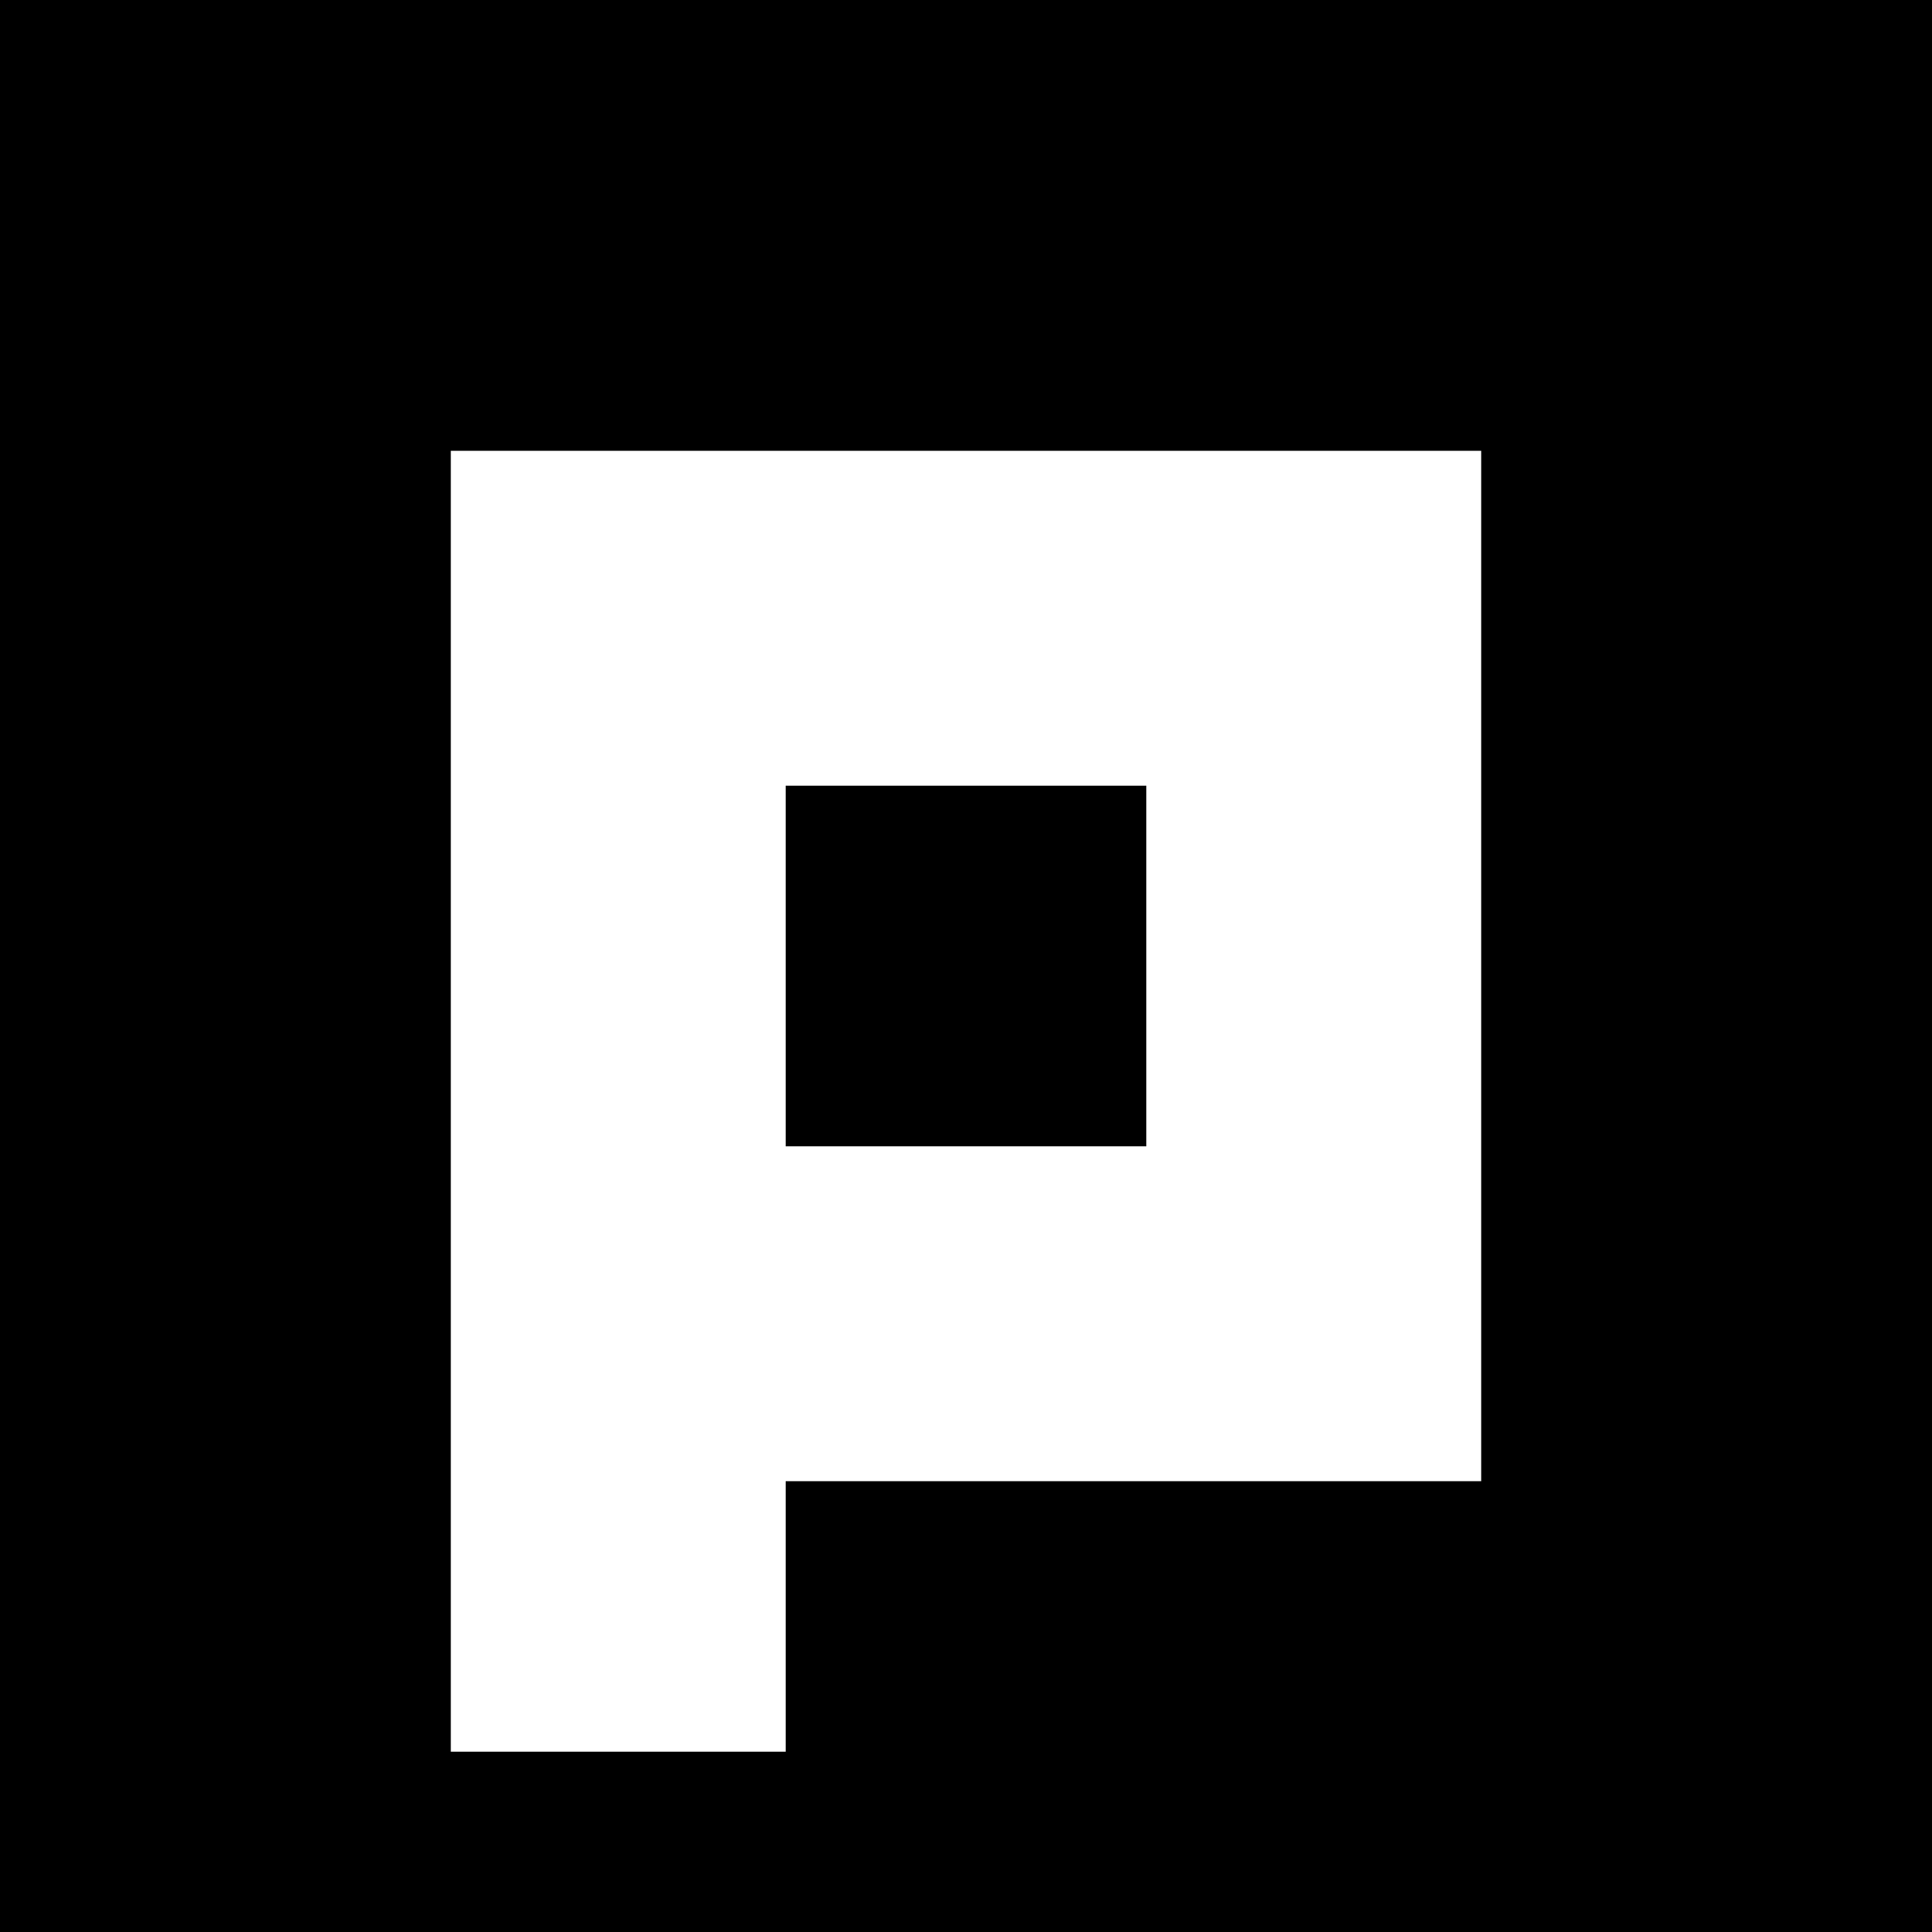
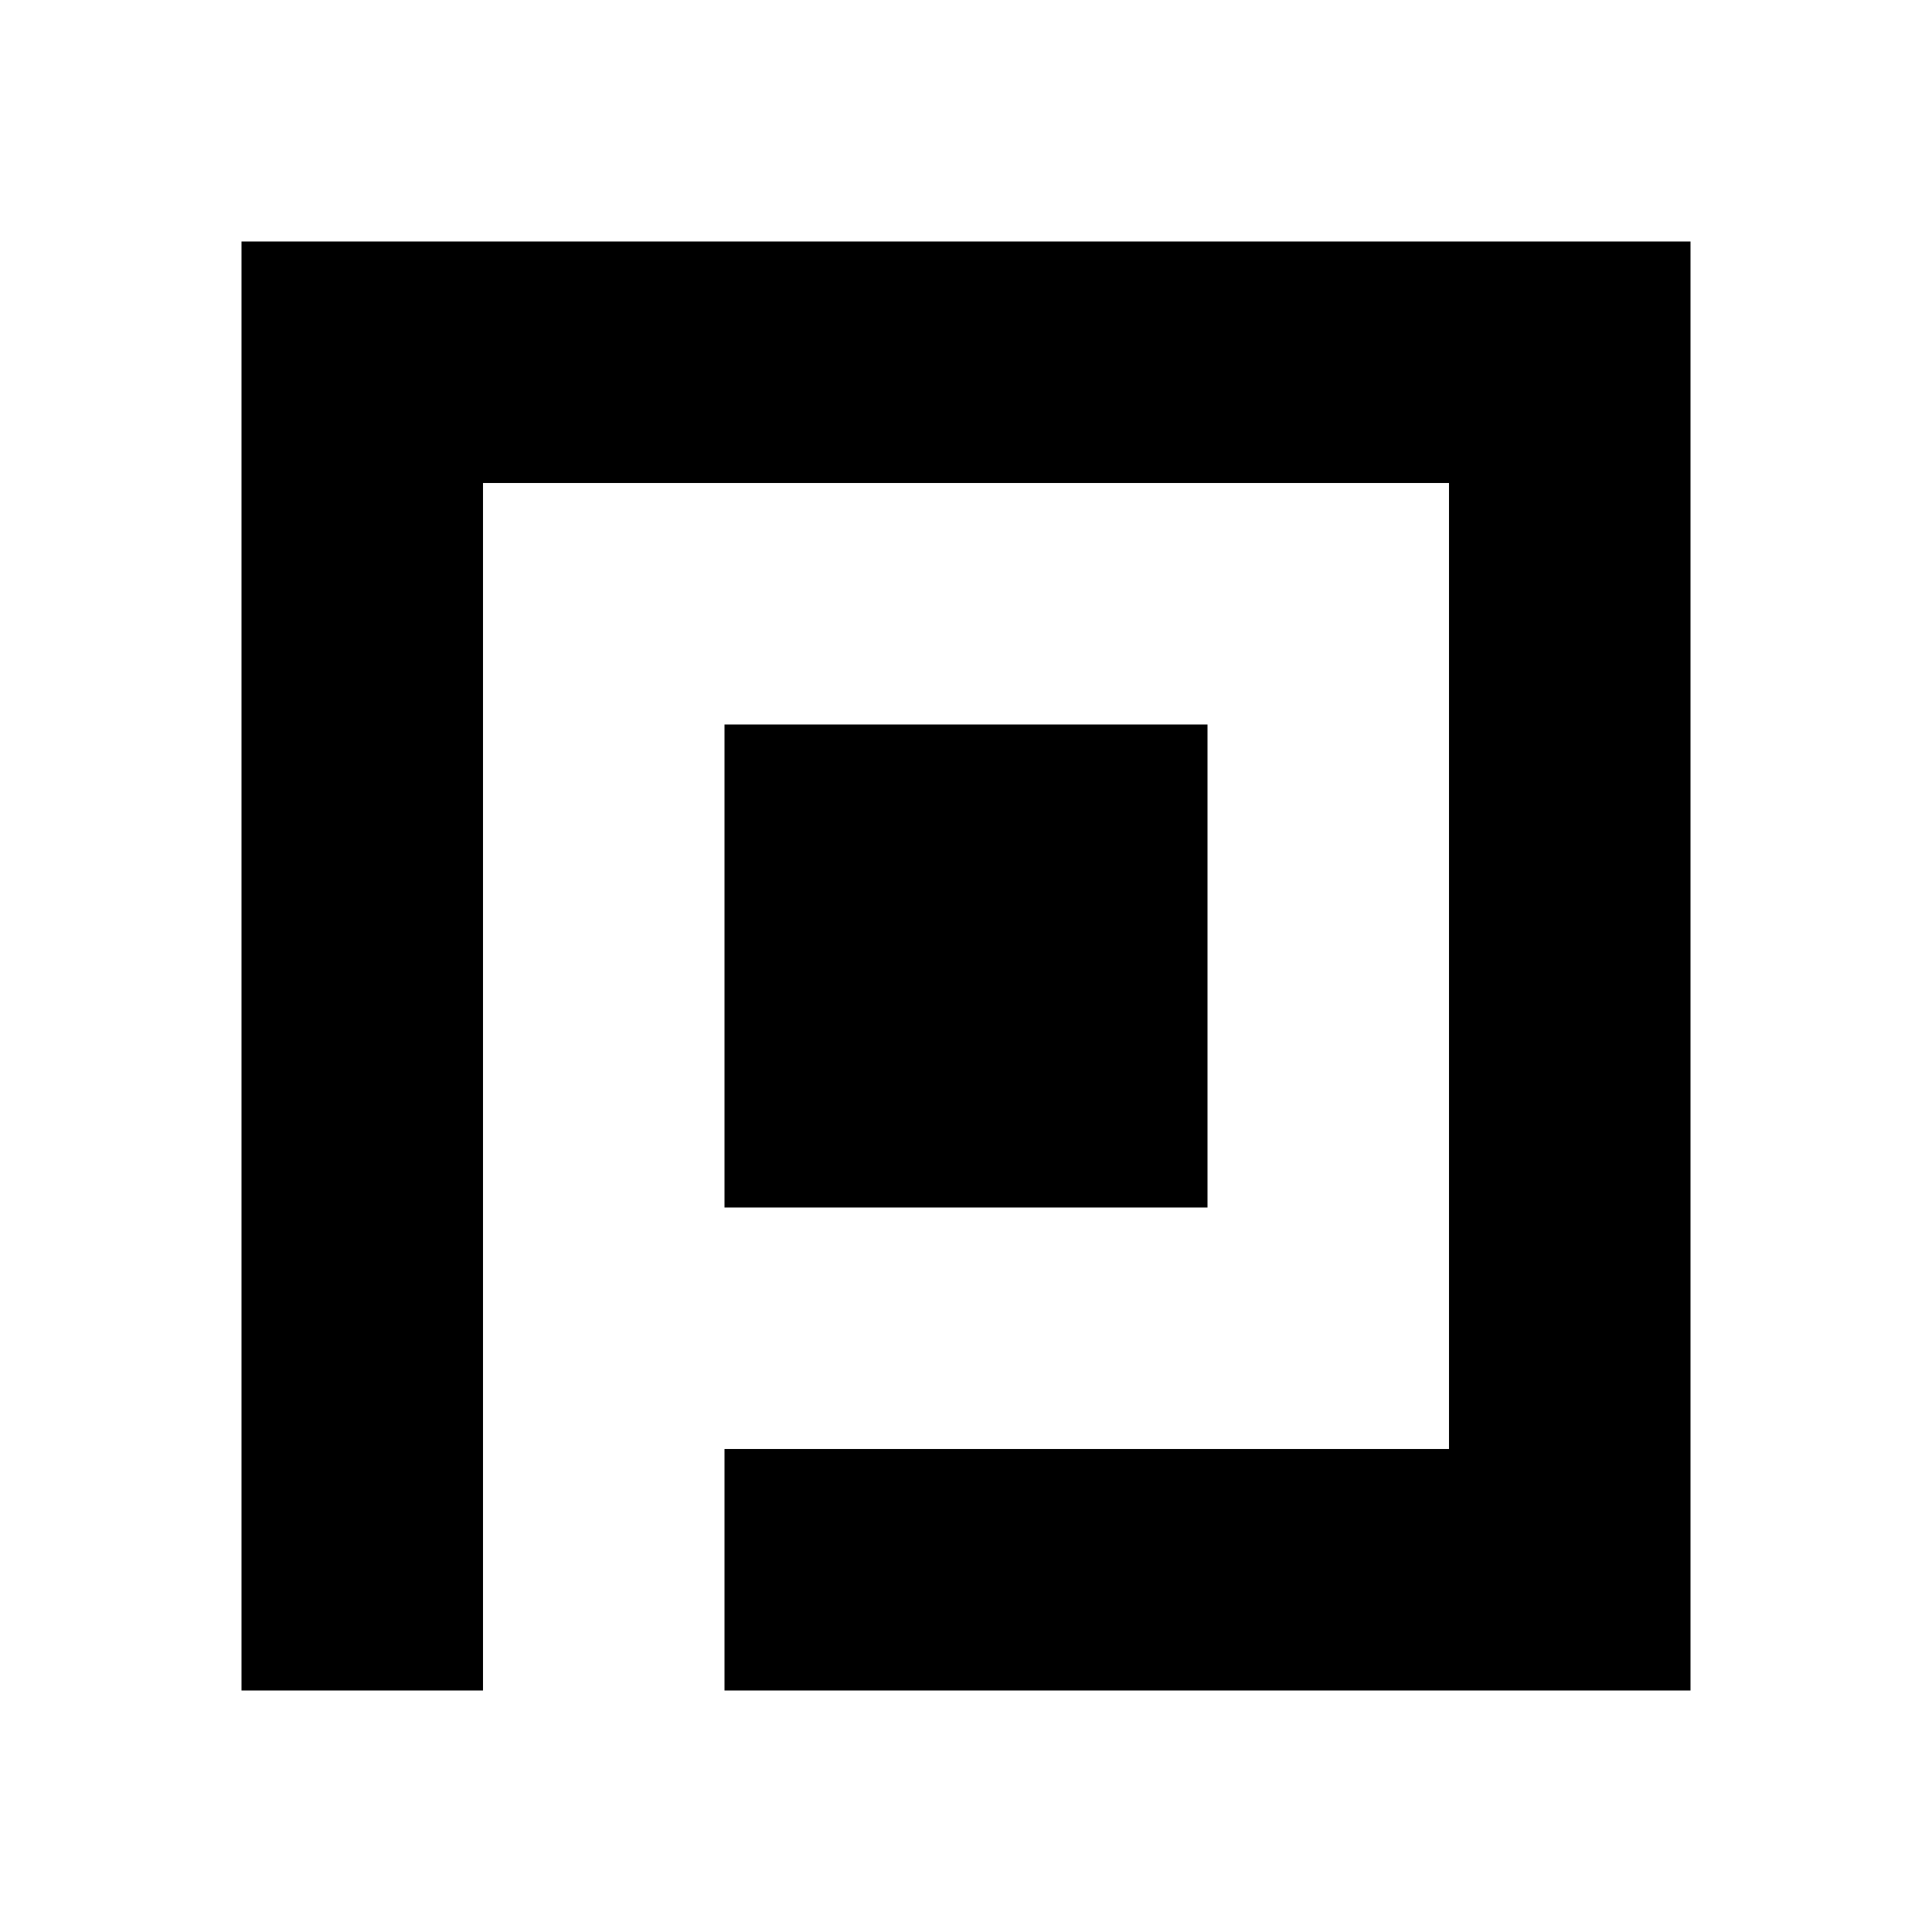
- <svg xmlns="http://www.w3.org/2000/svg" version="1.0" width="300pt" height="300pt" viewBox="0 0 300 300" preserveAspectRatio="xMidYMid meet">
-   <g transform="translate(0,300) scale(0.1,-0.1)" fill="#000000" stroke="none">
-     <path d="M0 1500 l0 -1500 1500 0 1500 0 0 1500 0 1500 -1500 0 -1500 0 0 -1500z m2300 0 l0 -800 -540 0 -540 0 0 -210 0 -210 -260 0 -260 0 0 1010 0 1010 800 0 800 0 0 -800z" />
-     <path d="M1220 1500 l0 -280 280 0 280 0 0 280 0 280 -280 0 -280 0 0 -280z" />
+ <svg xmlns="http://www.w3.org/2000/svg" version="1.0" width="320pt" height="320pt" viewBox="0 0 320 320" preserveAspectRatio="xMidYMid meet">
+   <g transform="translate(0,320) scale(0.1,-0.1)" fill="#000000" stroke="none">
+     <path d="M400 1600 l0 -1200 200 0 200 0 0 1000 0 1000 800 0 800 0 0 -800 0 -800 -600 0 -600 0 0 -200 0 -200 800 0 800 0 0 1200 0 1200 -1200 0 -1200 0 0 -1200z" />
+     <path d="M1200 1600 l0 -400 400 0 400 0 0 400 0 400 -400 0 -400 0 0 -400z" />
  </g>
</svg>
